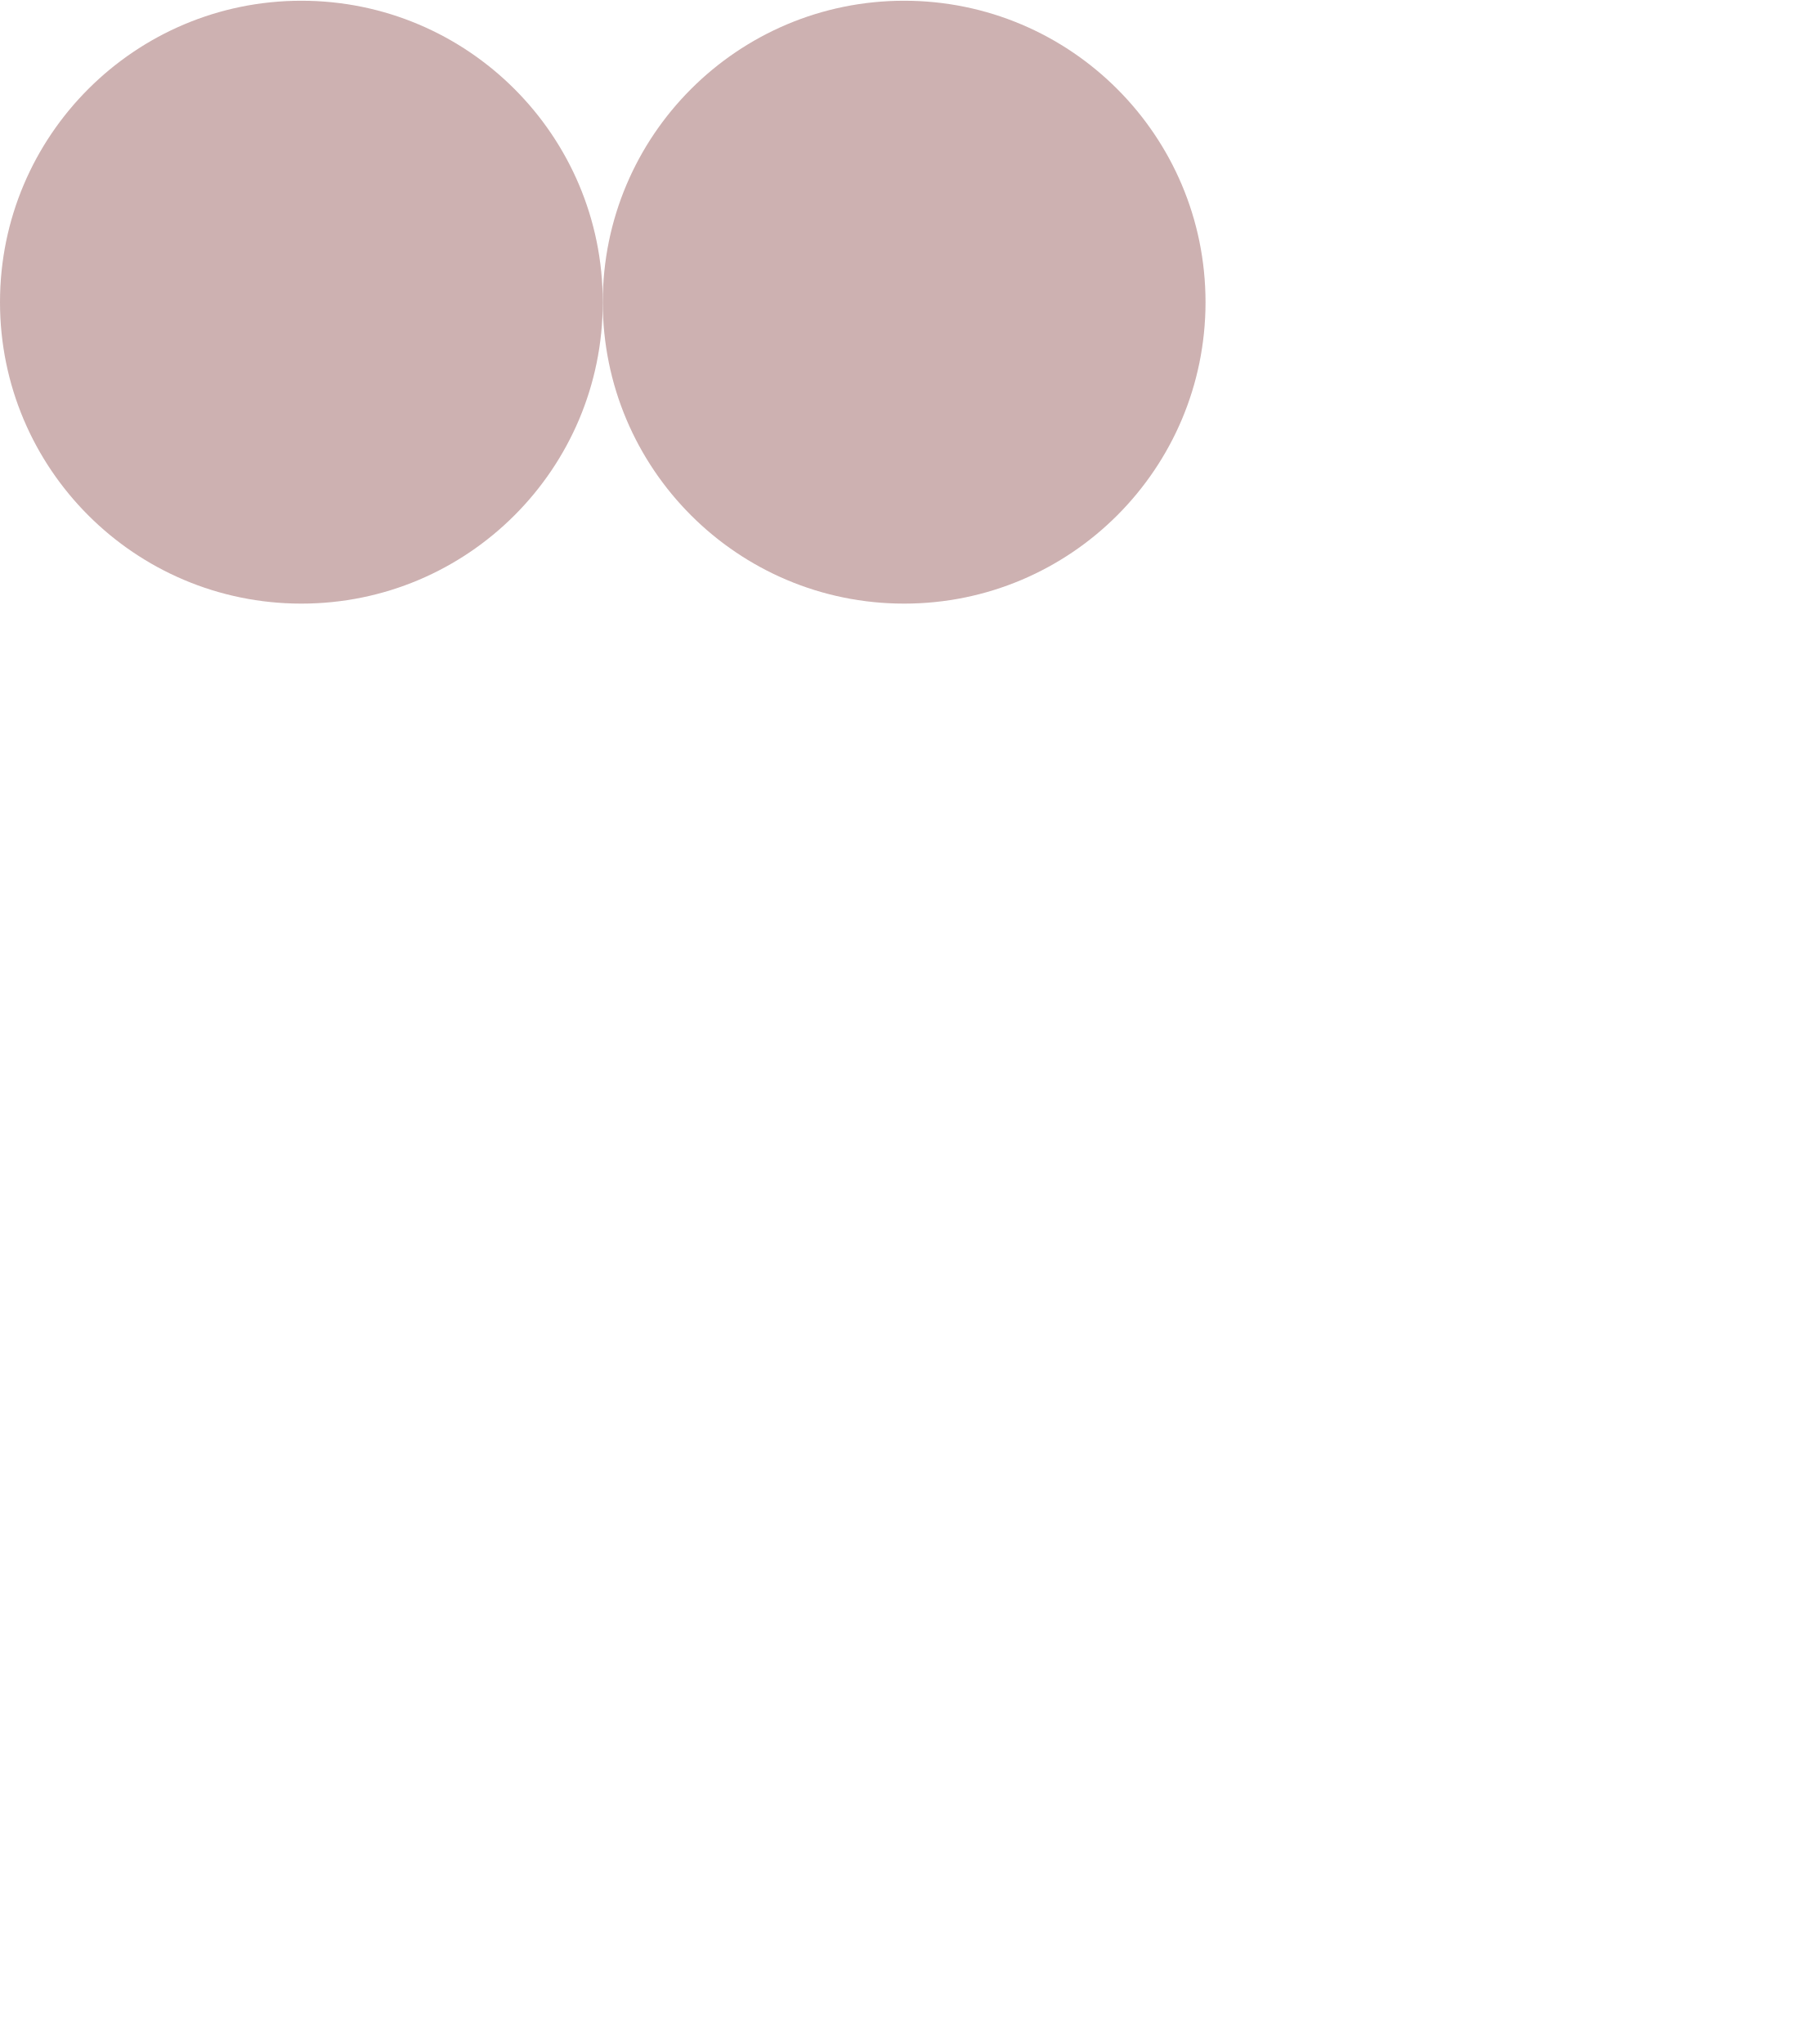
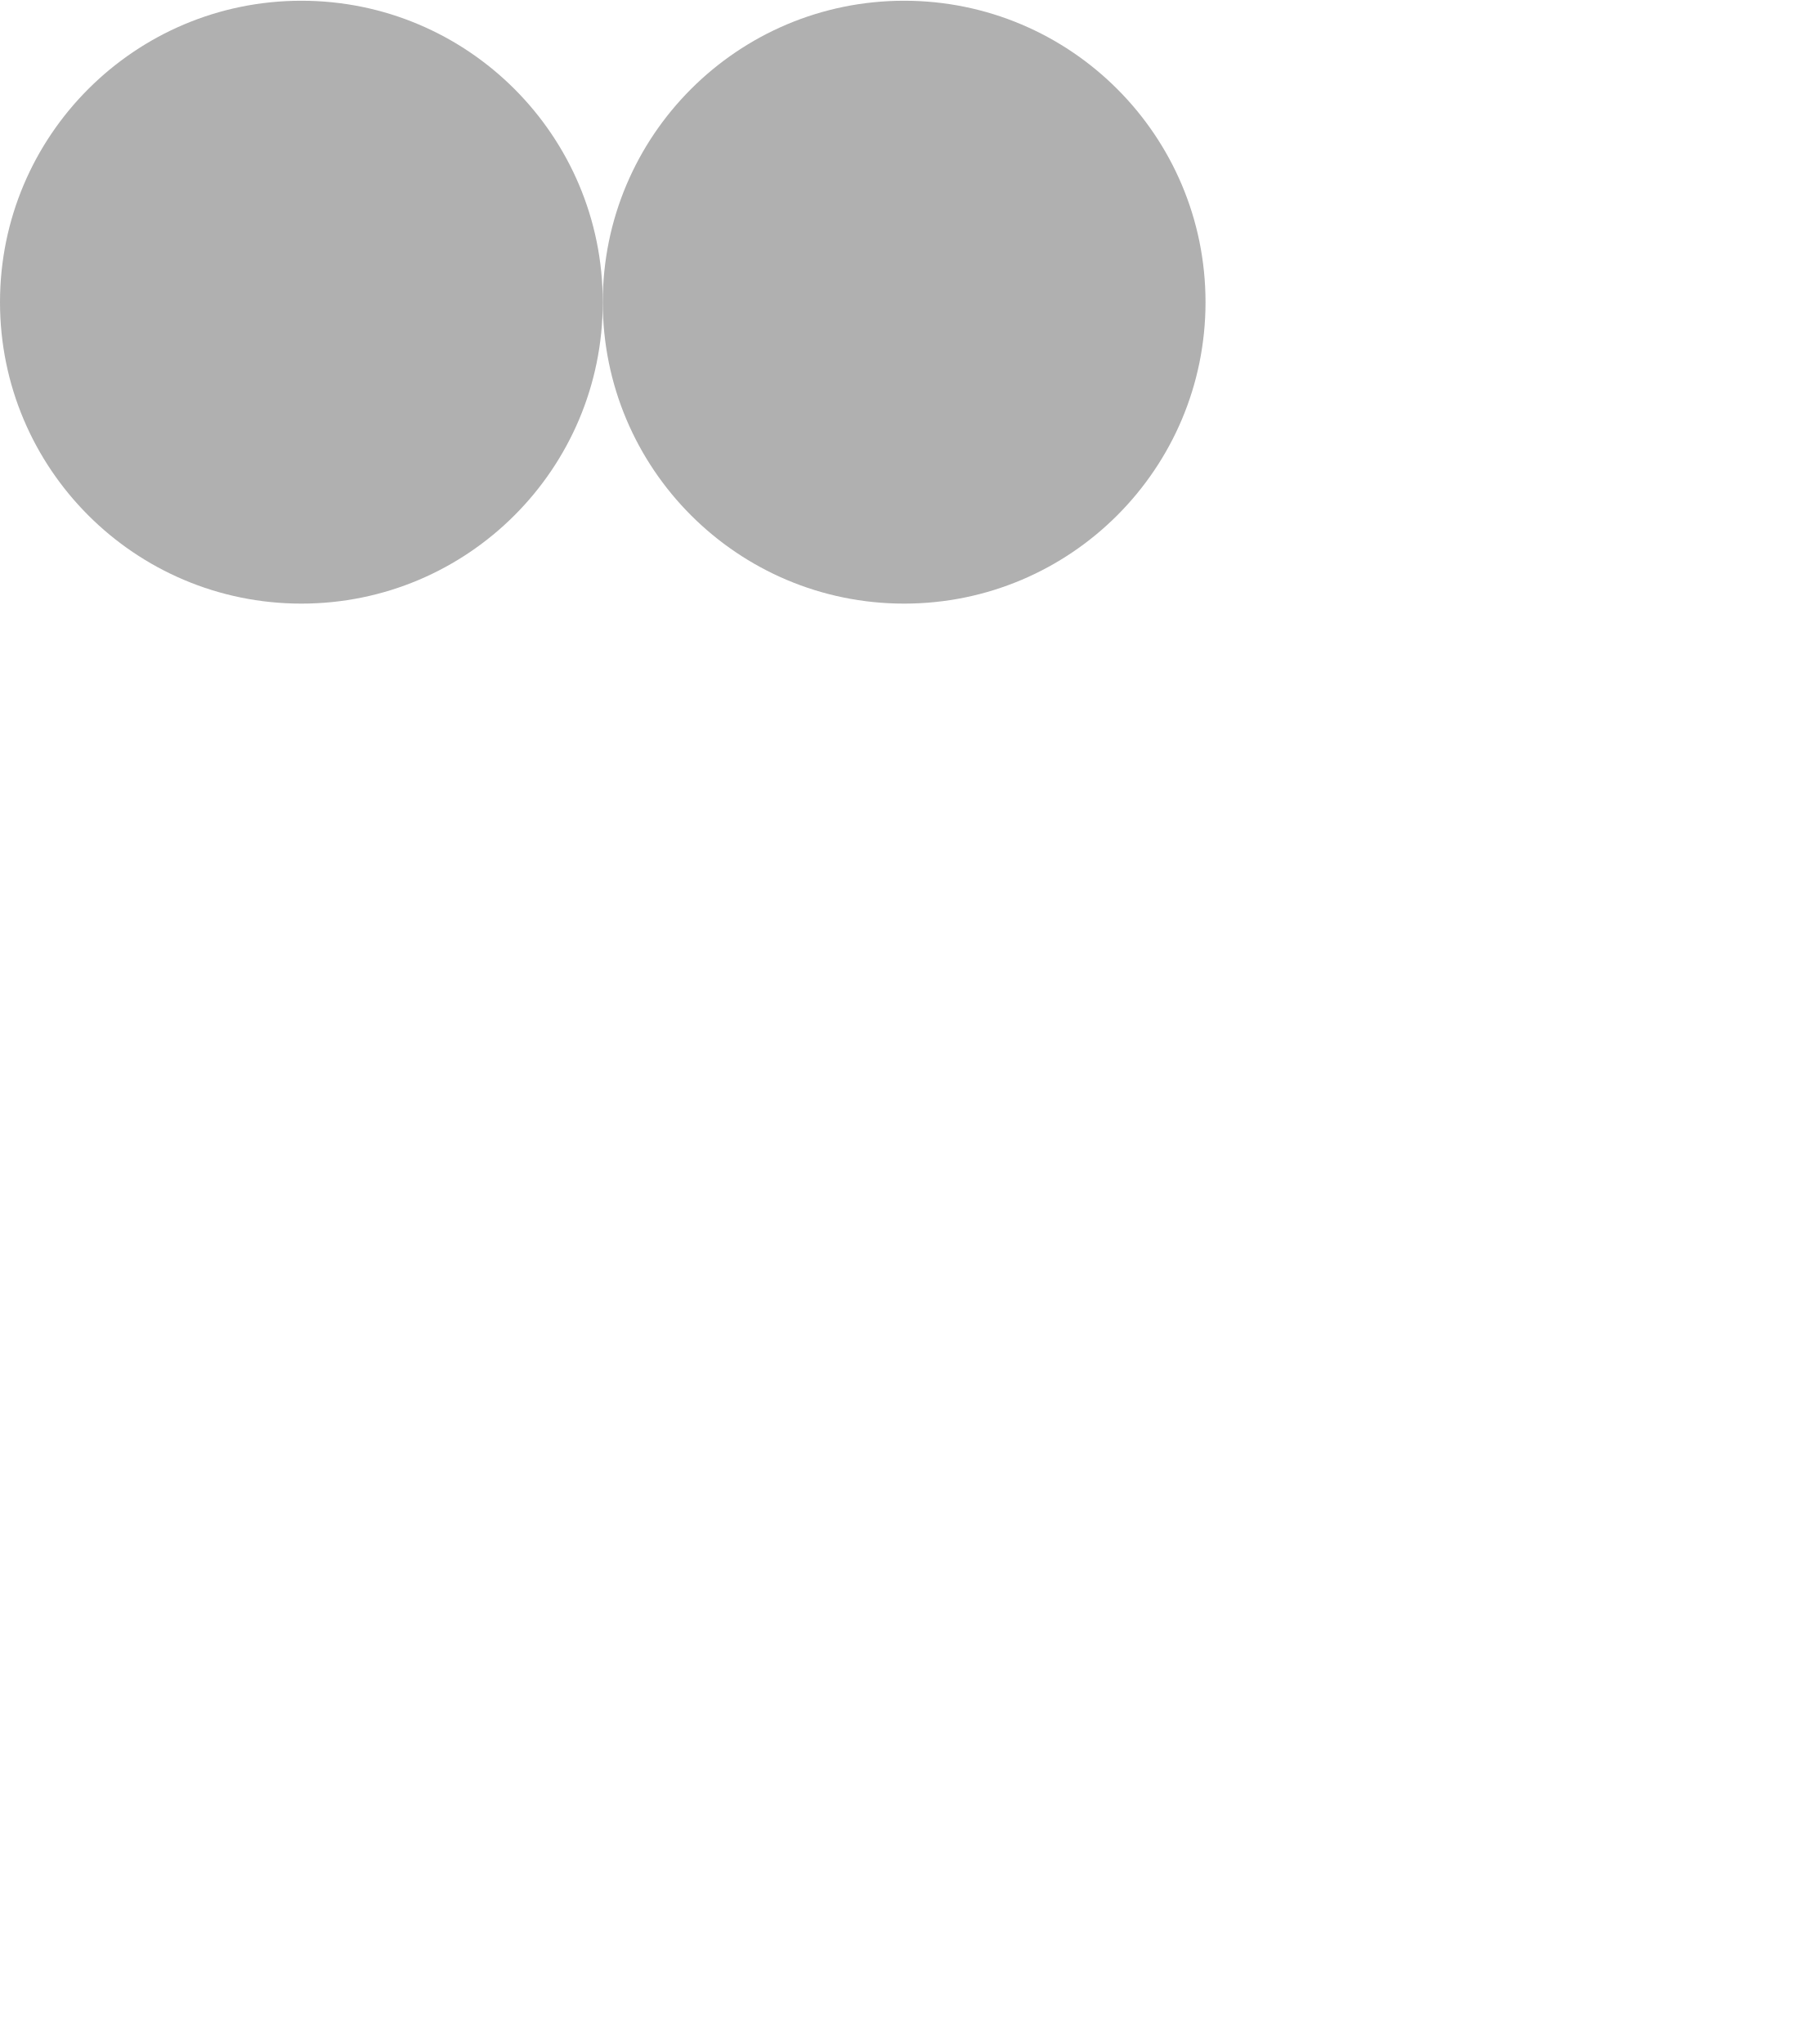
<svg xmlns="http://www.w3.org/2000/svg" width="876" height="990">
  <defs>
    <linearGradient x1="0%" y1="50%" x2="100%" y2="50%" id="a">
-       <stop stop-color="#5D0202" stopOpacity="0" offset="0%" />
-       <stop stop-color="#5D0202" stopOpacity=".498" offset="100%" />
+       <stop stopColor="#5D0202" stopOpacity="0" offset="0%" />
+       <stop stopColor="#5D0202" stopOpacity=".498" offset="100%" />
    </linearGradient>
  </defs>
  <g transform="matrix(1 0 0 -1 0 990)" fill="none" fill-rule="evenodd" opacity=".309">
    <circle transform="scale(-1 1) rotate(-90 0 1573.642)" cx="730" cy="843.642" r="146" />
    <circle fill="url(#a)" transform="matrix(-1 0 0 1 876 0)" cx="438" cy="843.642" r="146" />
    <circle fill="url(#a)" transform="scale(-1 1) rotate(90 0 697.642)" cx="146" cy="843.642" r="146" />
    <circle transform="scale(-1 1) rotate(-90 0 876.358)" cx="730" cy="146.358" r="146" />
    <circle transform="matrix(-1 0 0 1 876 0)" cx="438" cy="146.358" r="146" />
  </g>
</svg>
